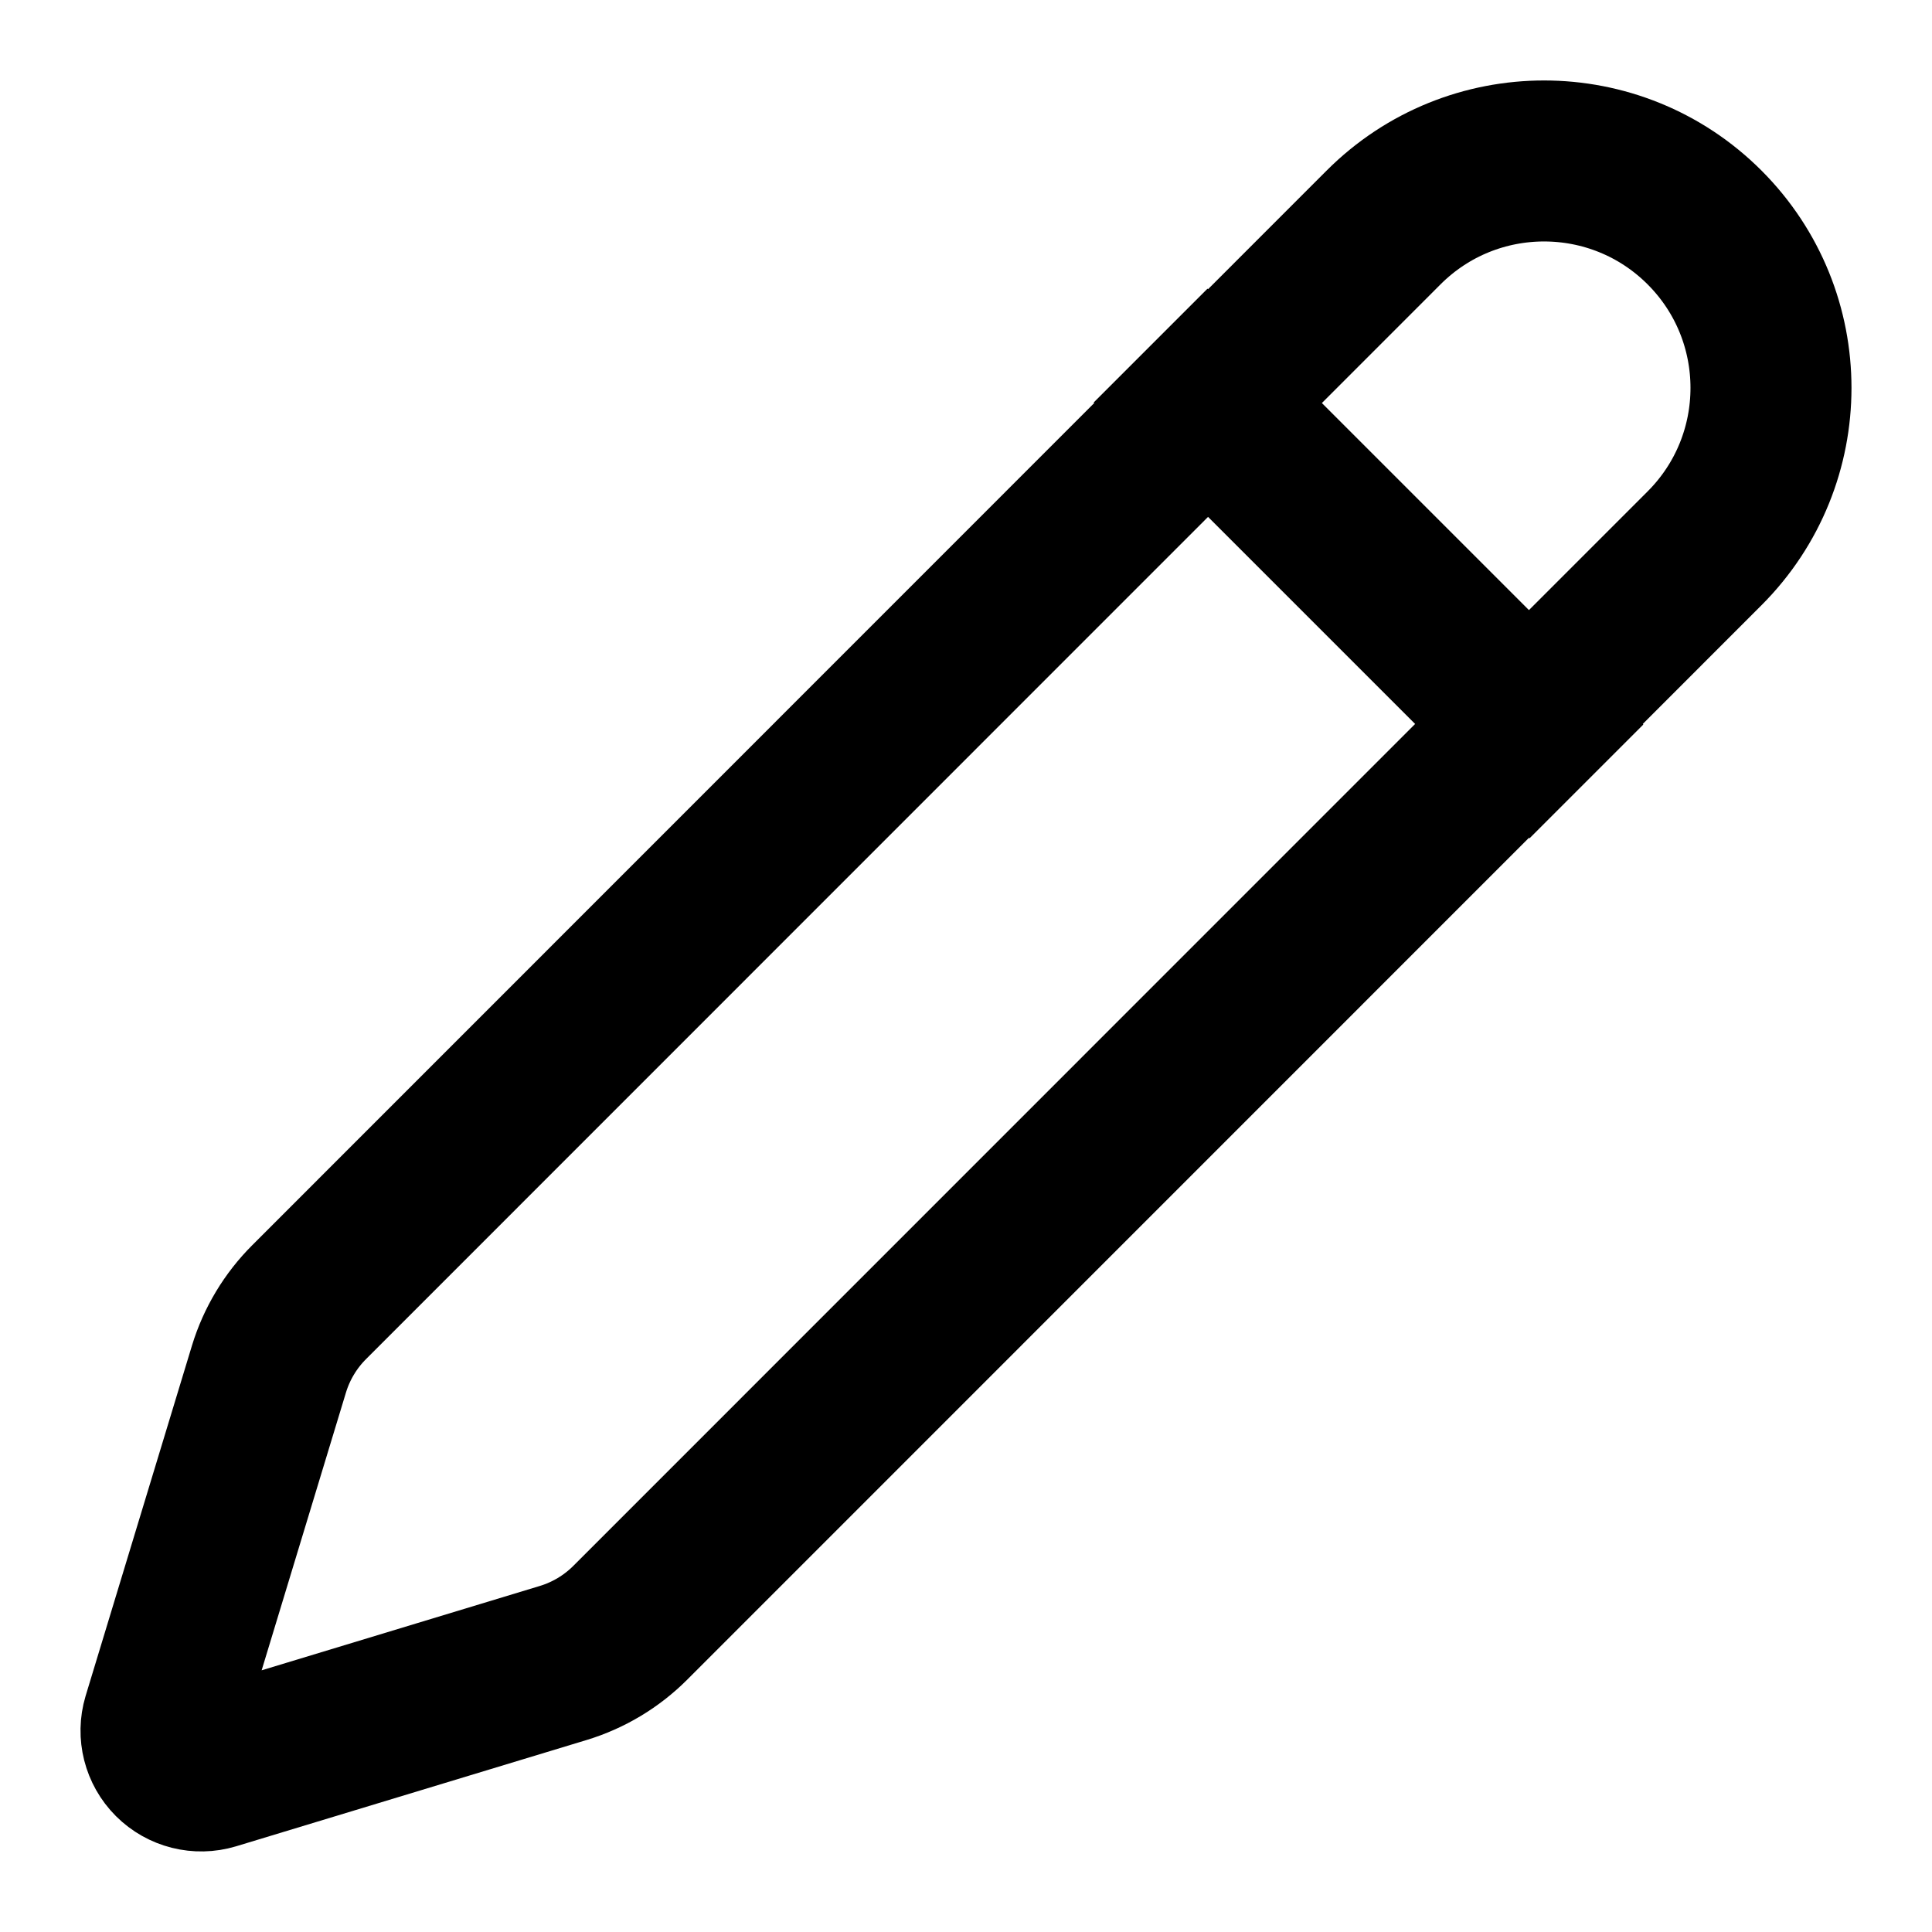
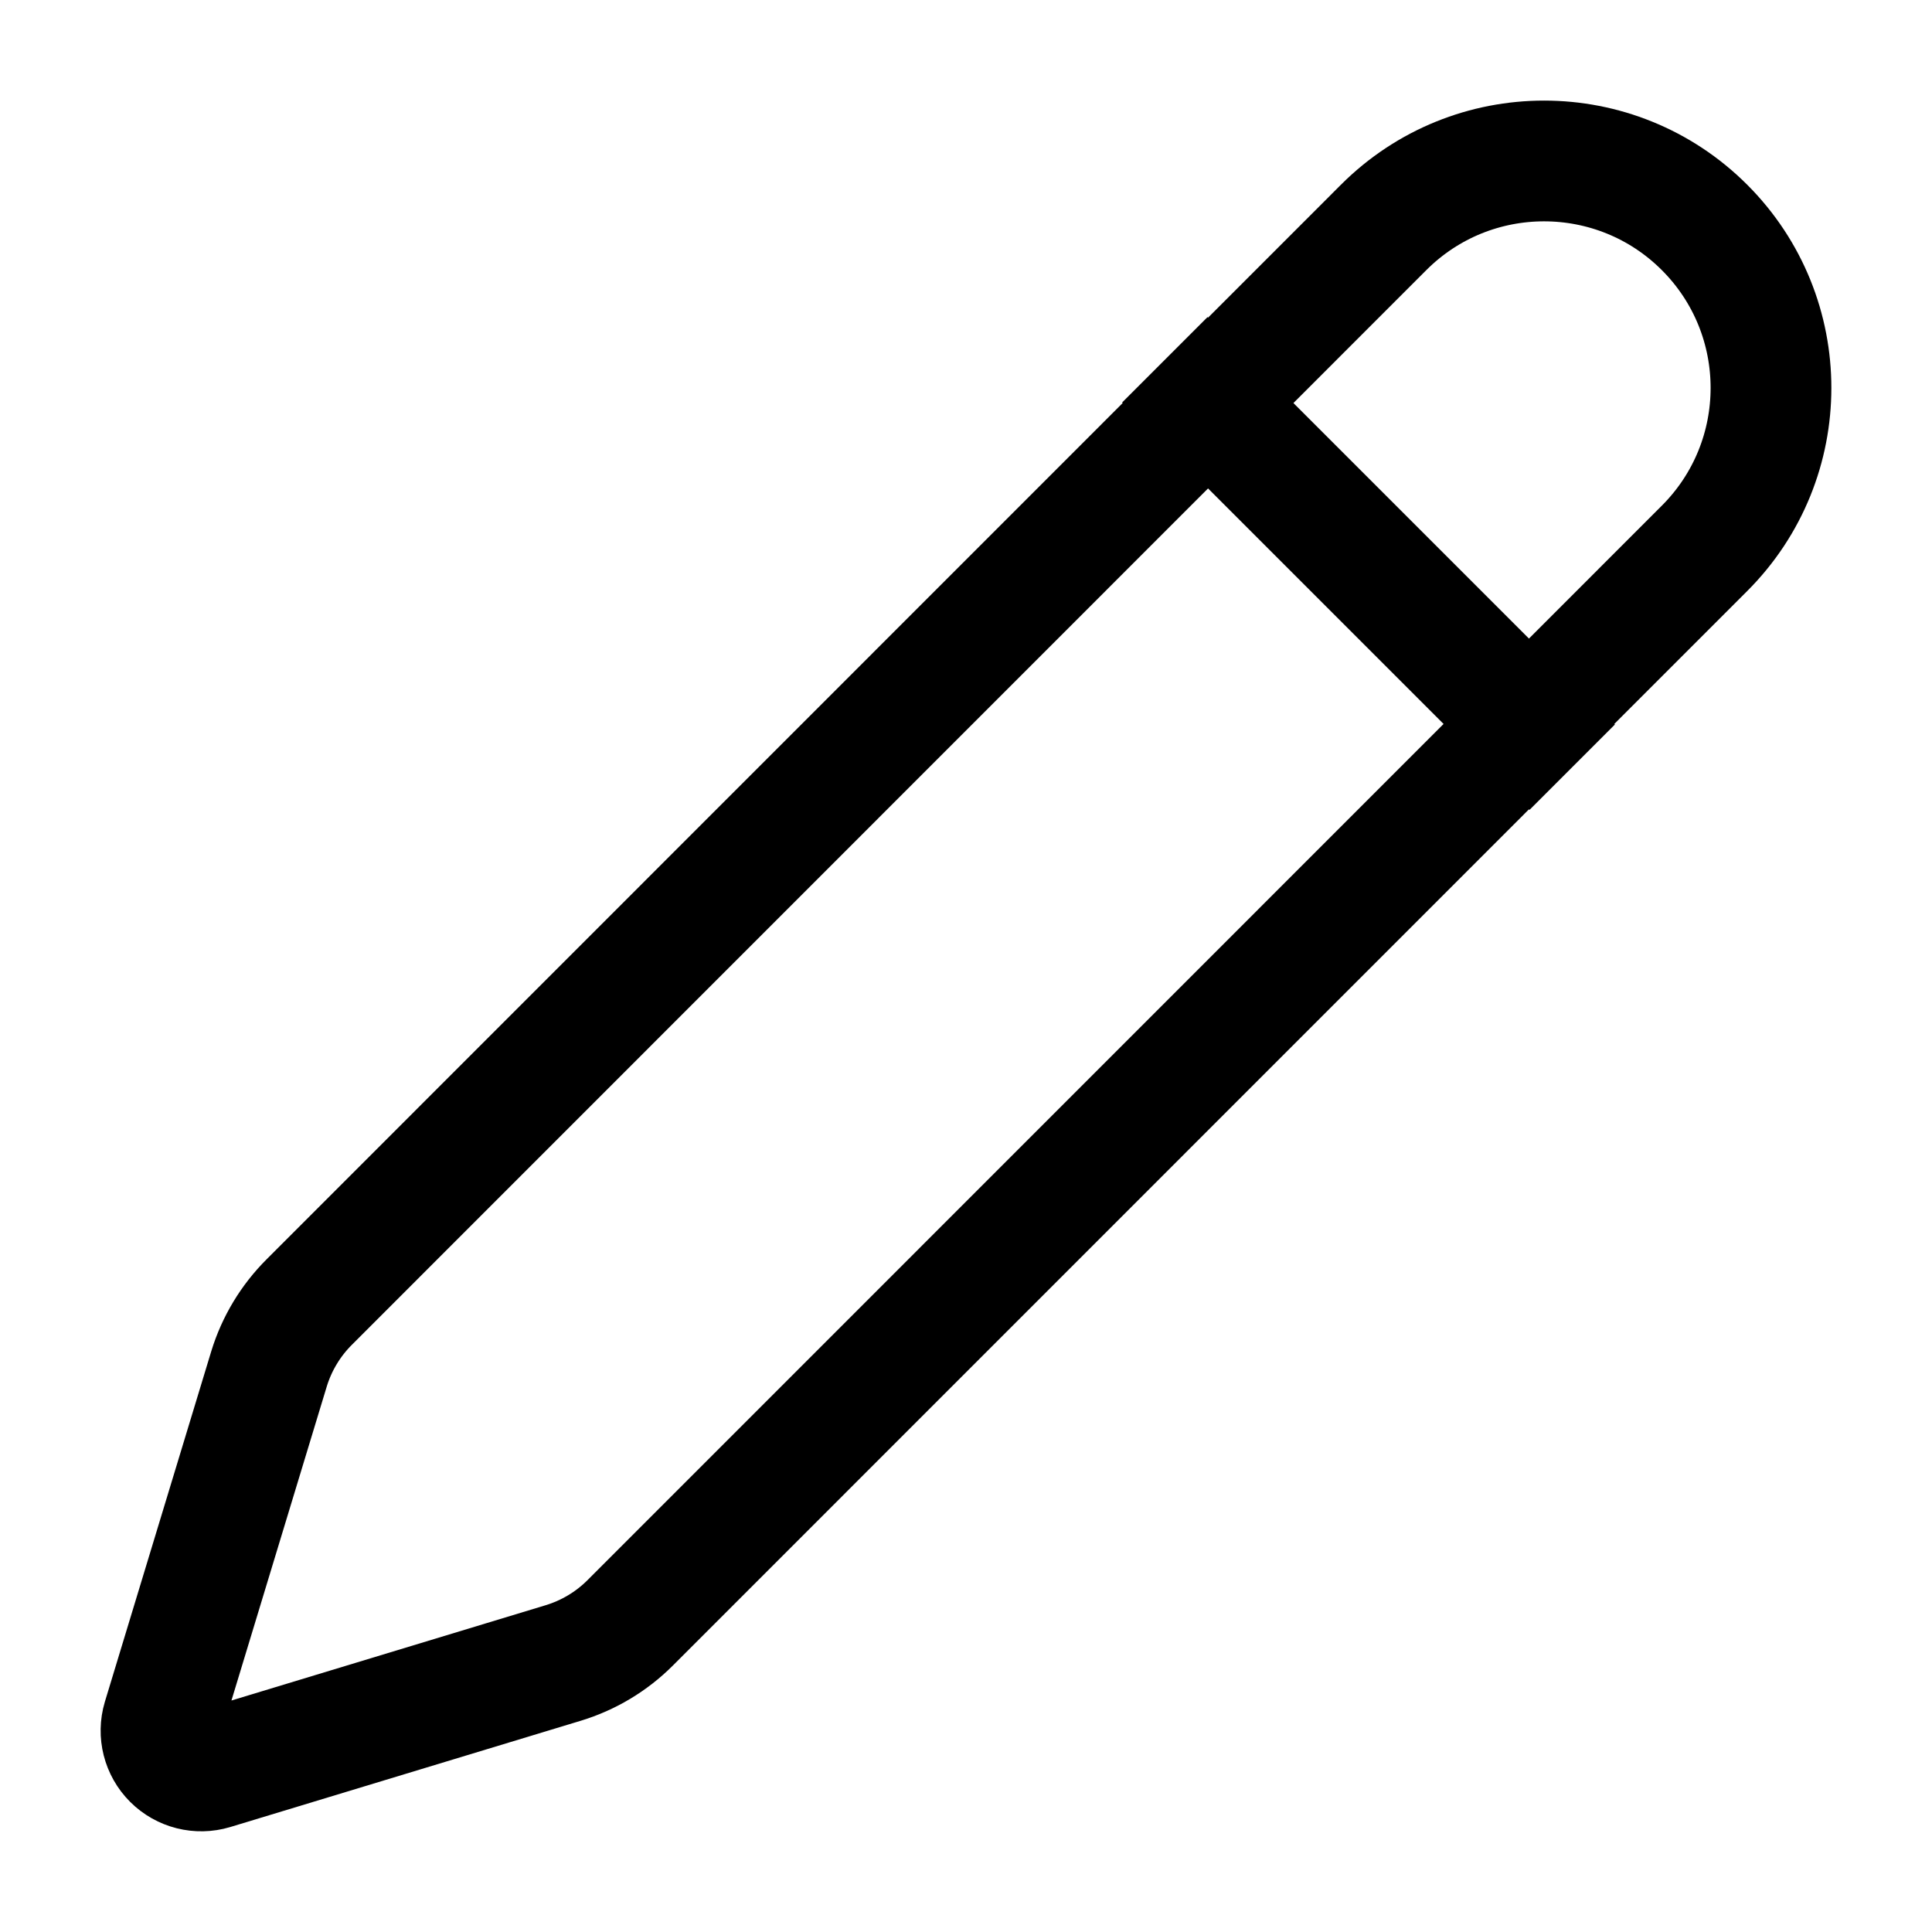
- <svg xmlns="http://www.w3.org/2000/svg" width="24" height="24" viewBox="0 0 24 24" fill="none" stroke="currentColor" stroke-width="2" stroke-linecap="square" stroke-linejoin="miter">
+ <svg xmlns="http://www.w3.org/2000/svg" width="24" height="24" viewBox="0 0 24 24" fill="none" stroke="currentColor" stroke-width="1.5" stroke-linecap="square" stroke-linejoin="miter">
  <path d="M21.174 6.812a1 1 0 0 0-3.986-3.987L3.842 16.174a2 2 0 0 0-.5.83l-1.321 4.352a.5.5 0 0 0 .623.622l4.353-1.32a2 2 0 0 0 .83-.497z" />
  <path d="m15 5 4 4" />
</svg>
